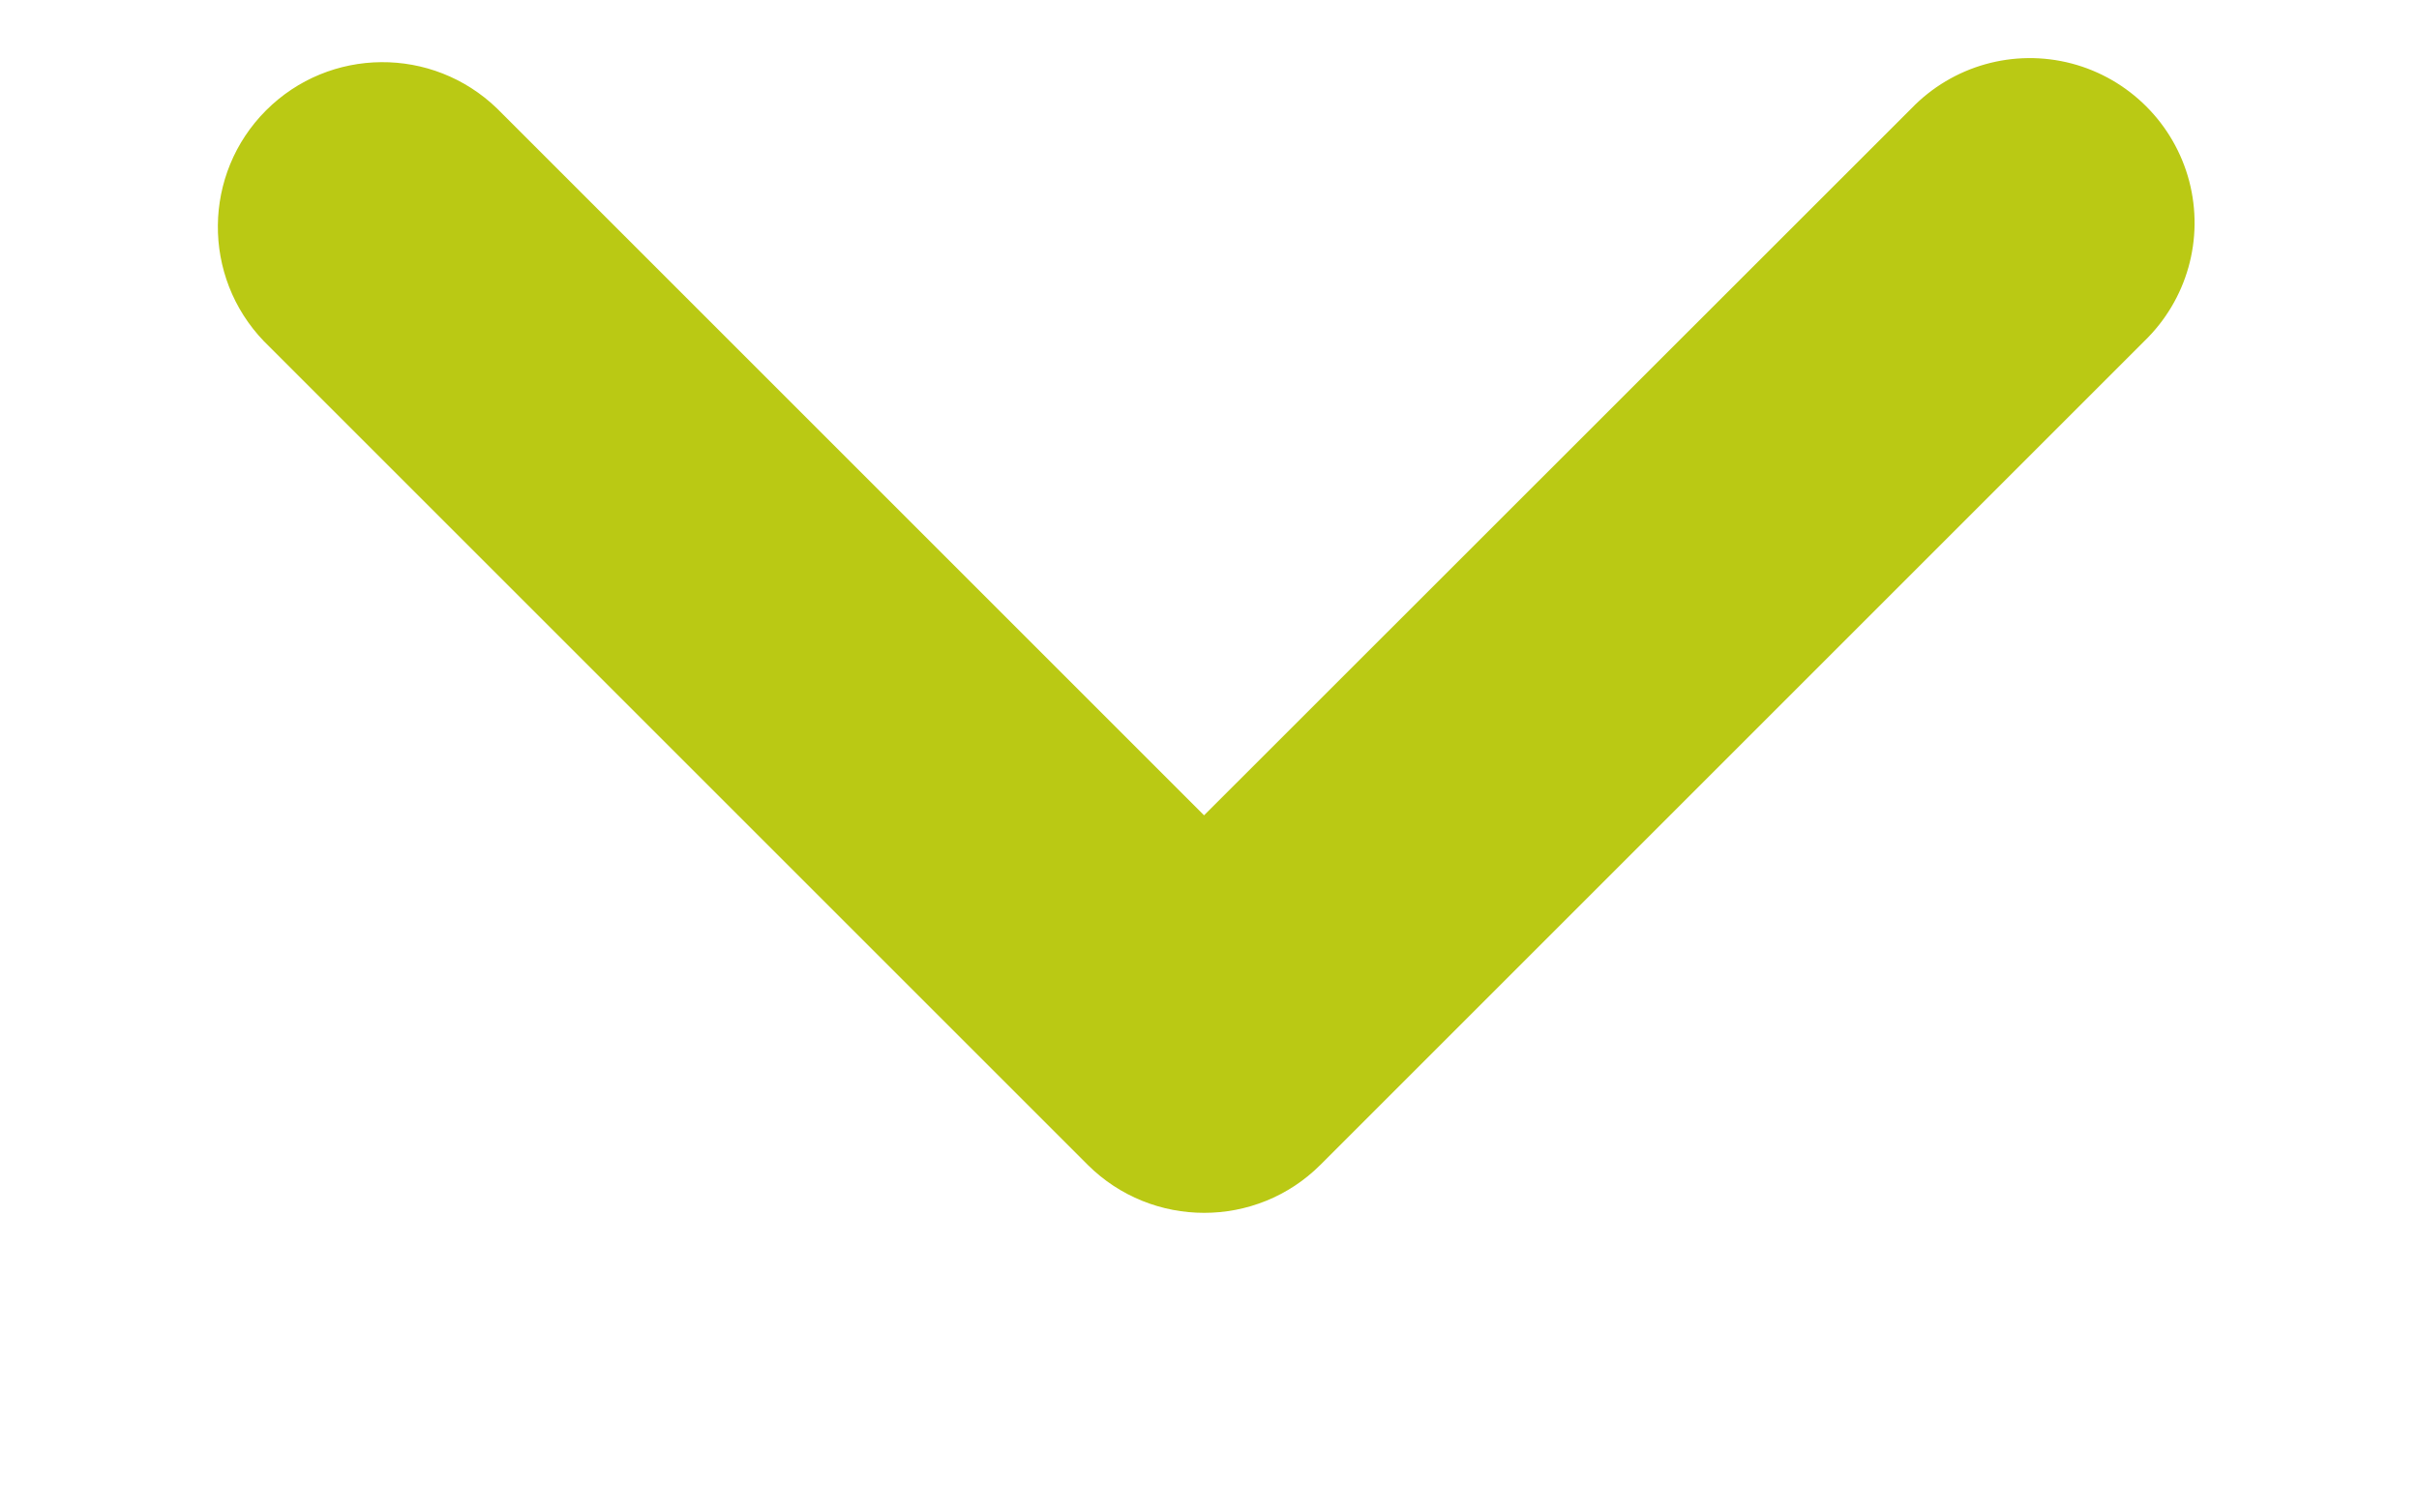
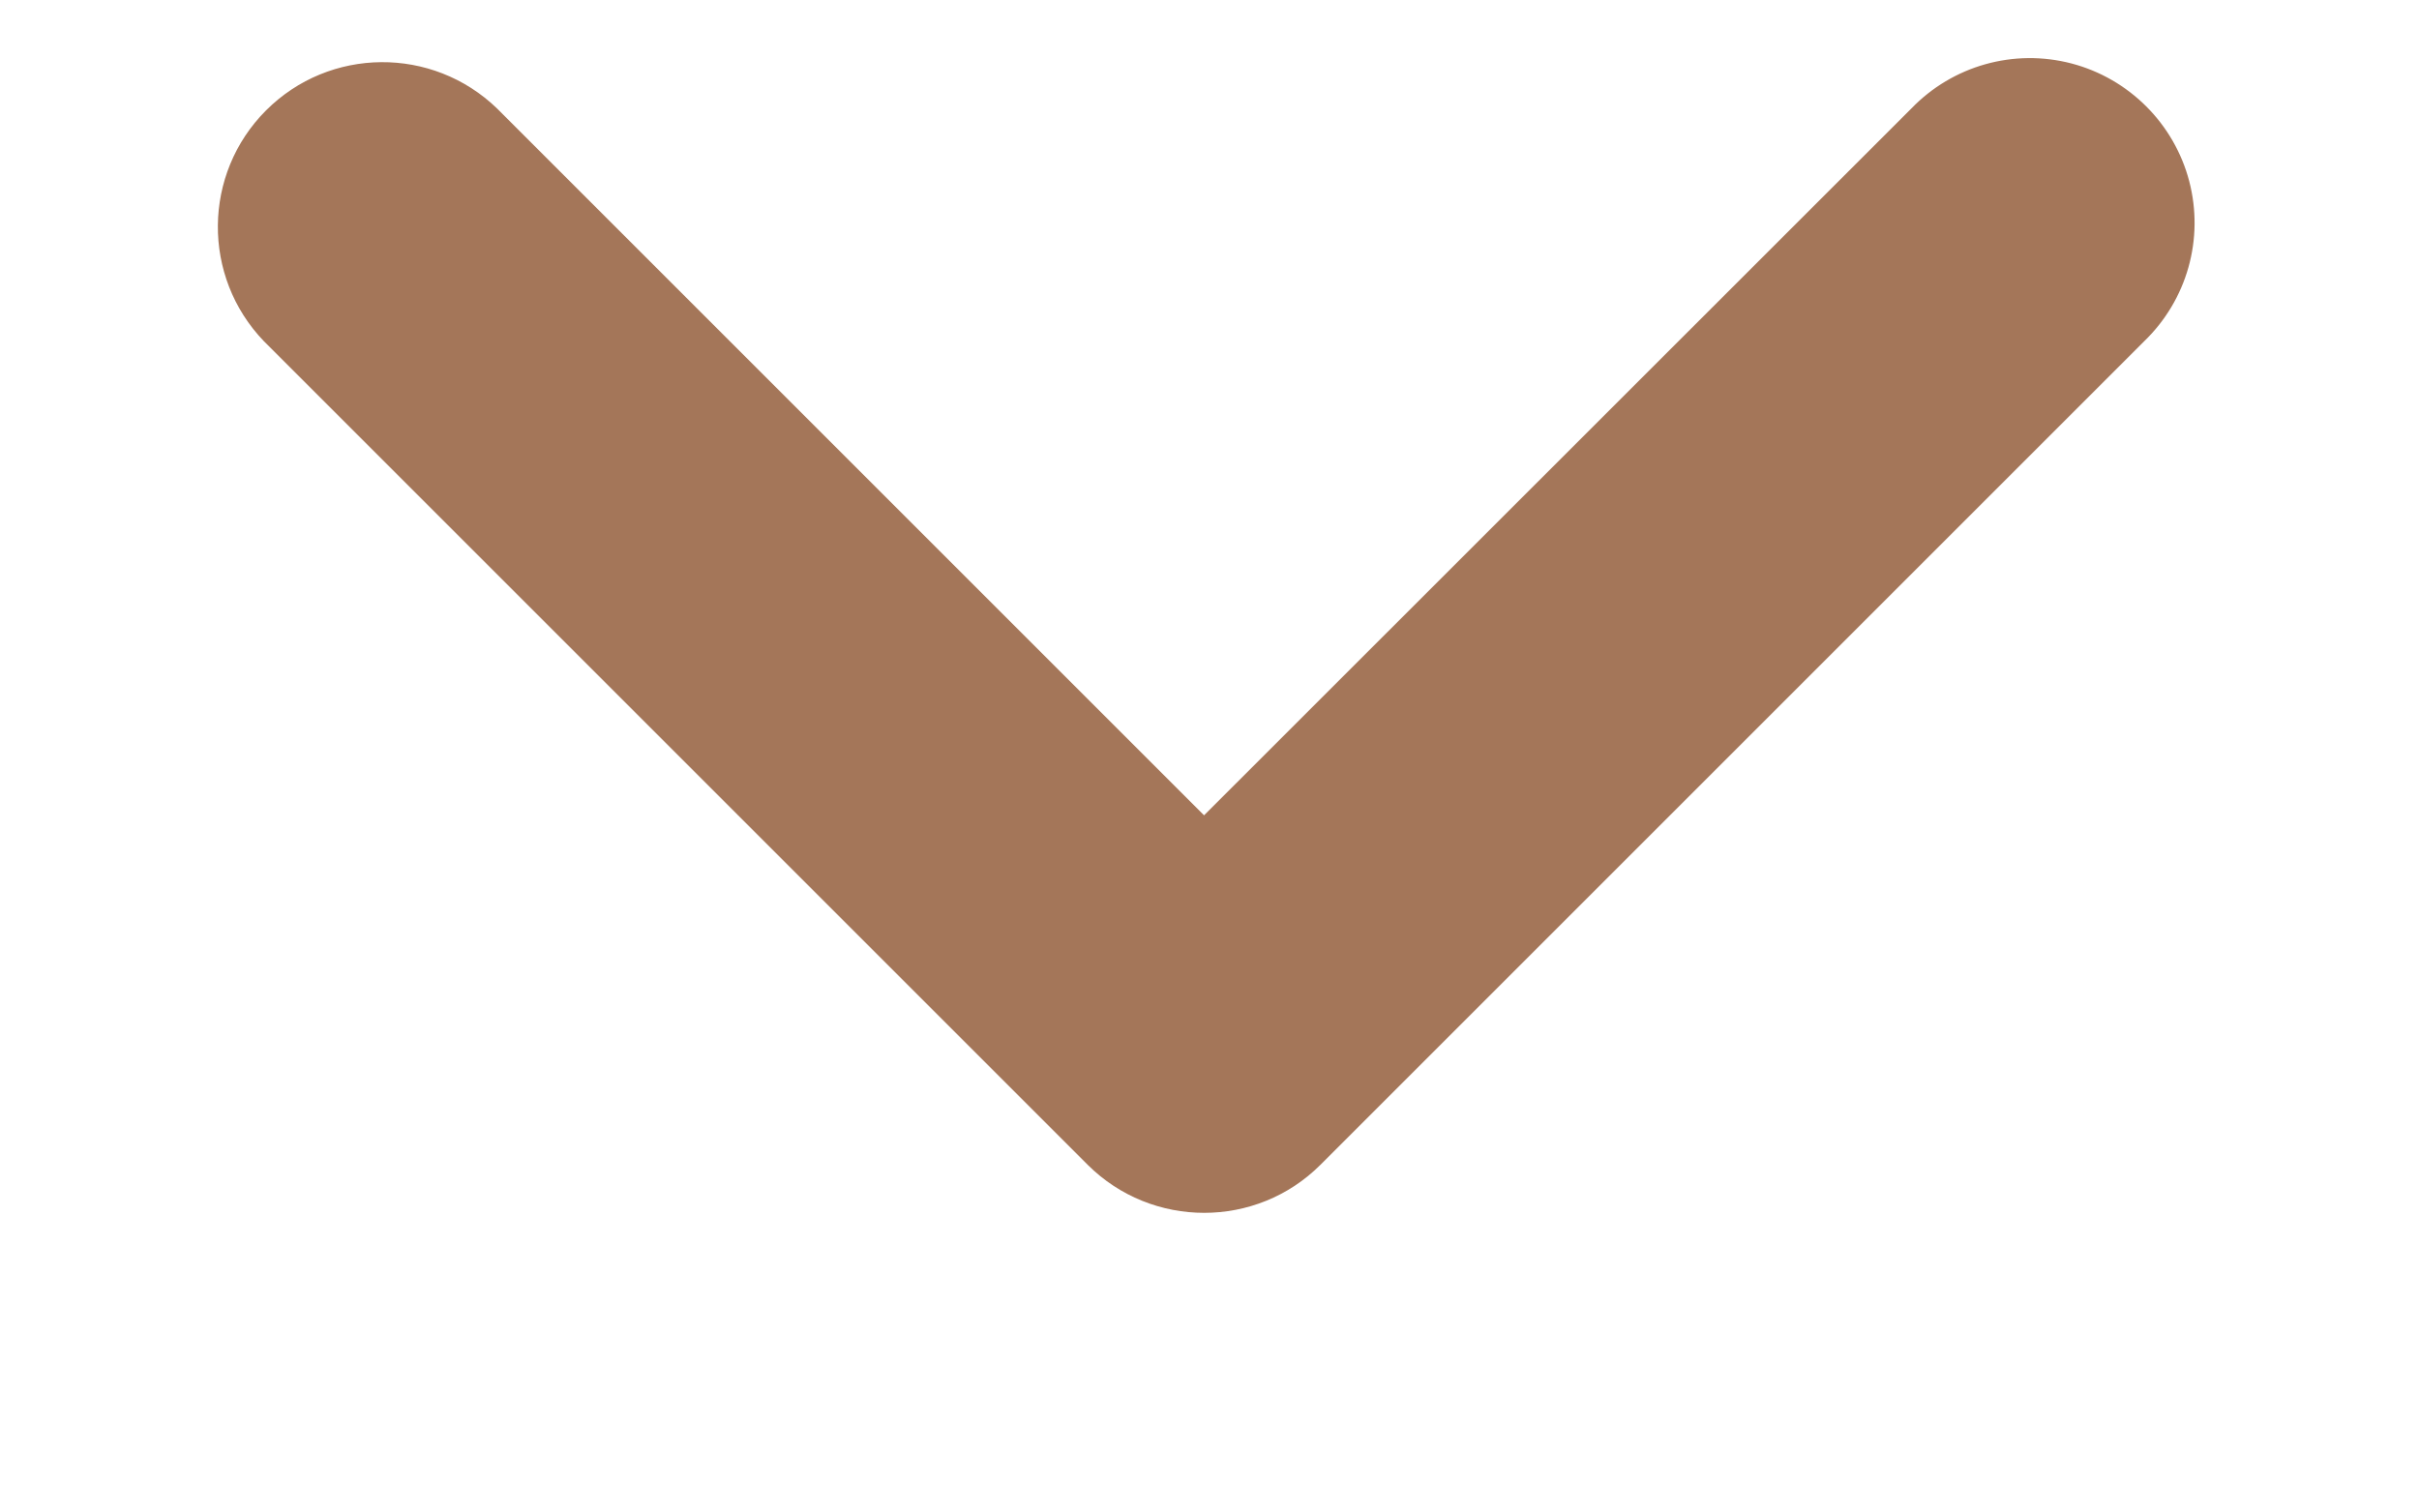
<svg xmlns="http://www.w3.org/2000/svg" width="8" height="5" viewBox="0 0 8 5" fill="none">
-   <path d="M6.321 0.359L3.982 2.697L1.644 0.359C1.43 0.152 1.09 0.155 0.88 0.365C0.67 0.575 0.667 0.915 0.873 1.129L3.597 3.853C3.81 4.065 4.155 4.065 4.367 3.853L7.091 1.129C7.233 0.992 7.29 0.79 7.24 0.599C7.19 0.409 7.041 0.26 6.851 0.21C6.66 0.16 6.458 0.217 6.321 0.359Z" fill="#BAC914" />
+   <path d="M6.321 0.359L3.982 2.697L1.644 0.359C1.43 0.152 1.09 0.155 0.88 0.365C0.67 0.575 0.667 0.915 0.873 1.129L3.597 3.853C3.81 4.065 4.155 4.065 4.367 3.853L7.091 1.129C7.233 0.992 7.29 0.79 7.24 0.599C7.19 0.409 7.041 0.26 6.851 0.21C6.66 0.16 6.458 0.217 6.321 0.359Z" fill="#A47659" />
</svg>
